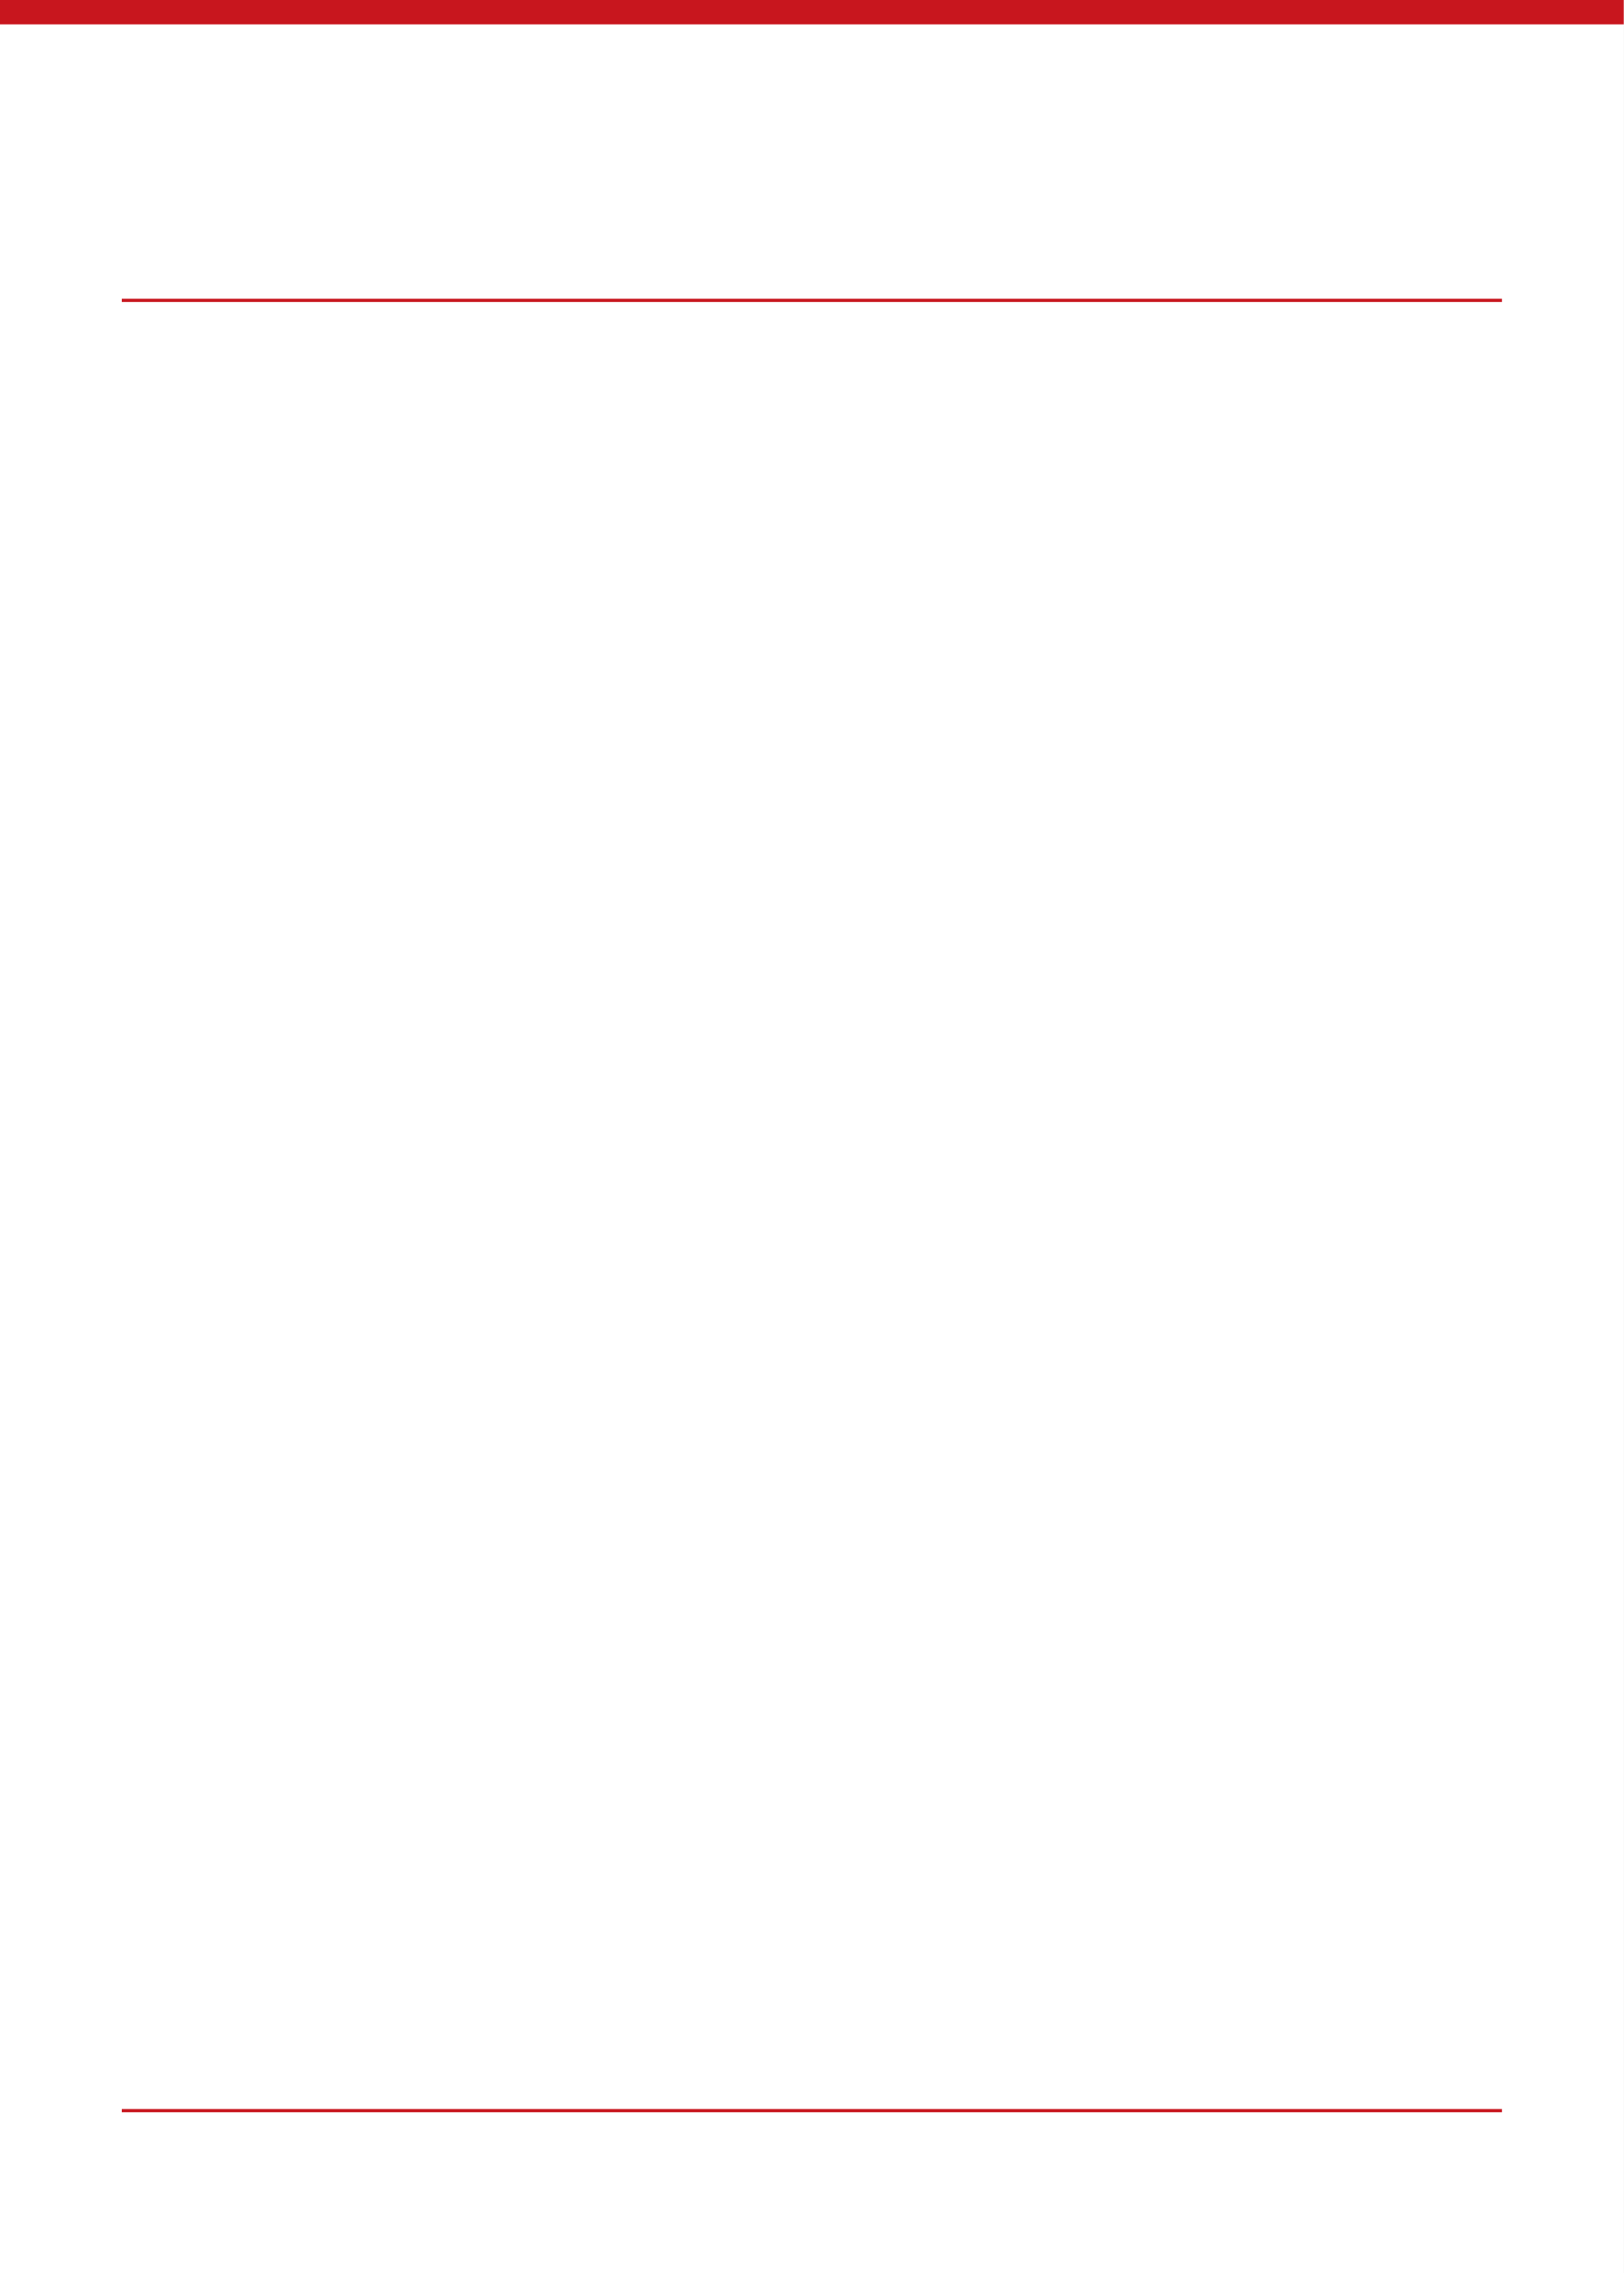
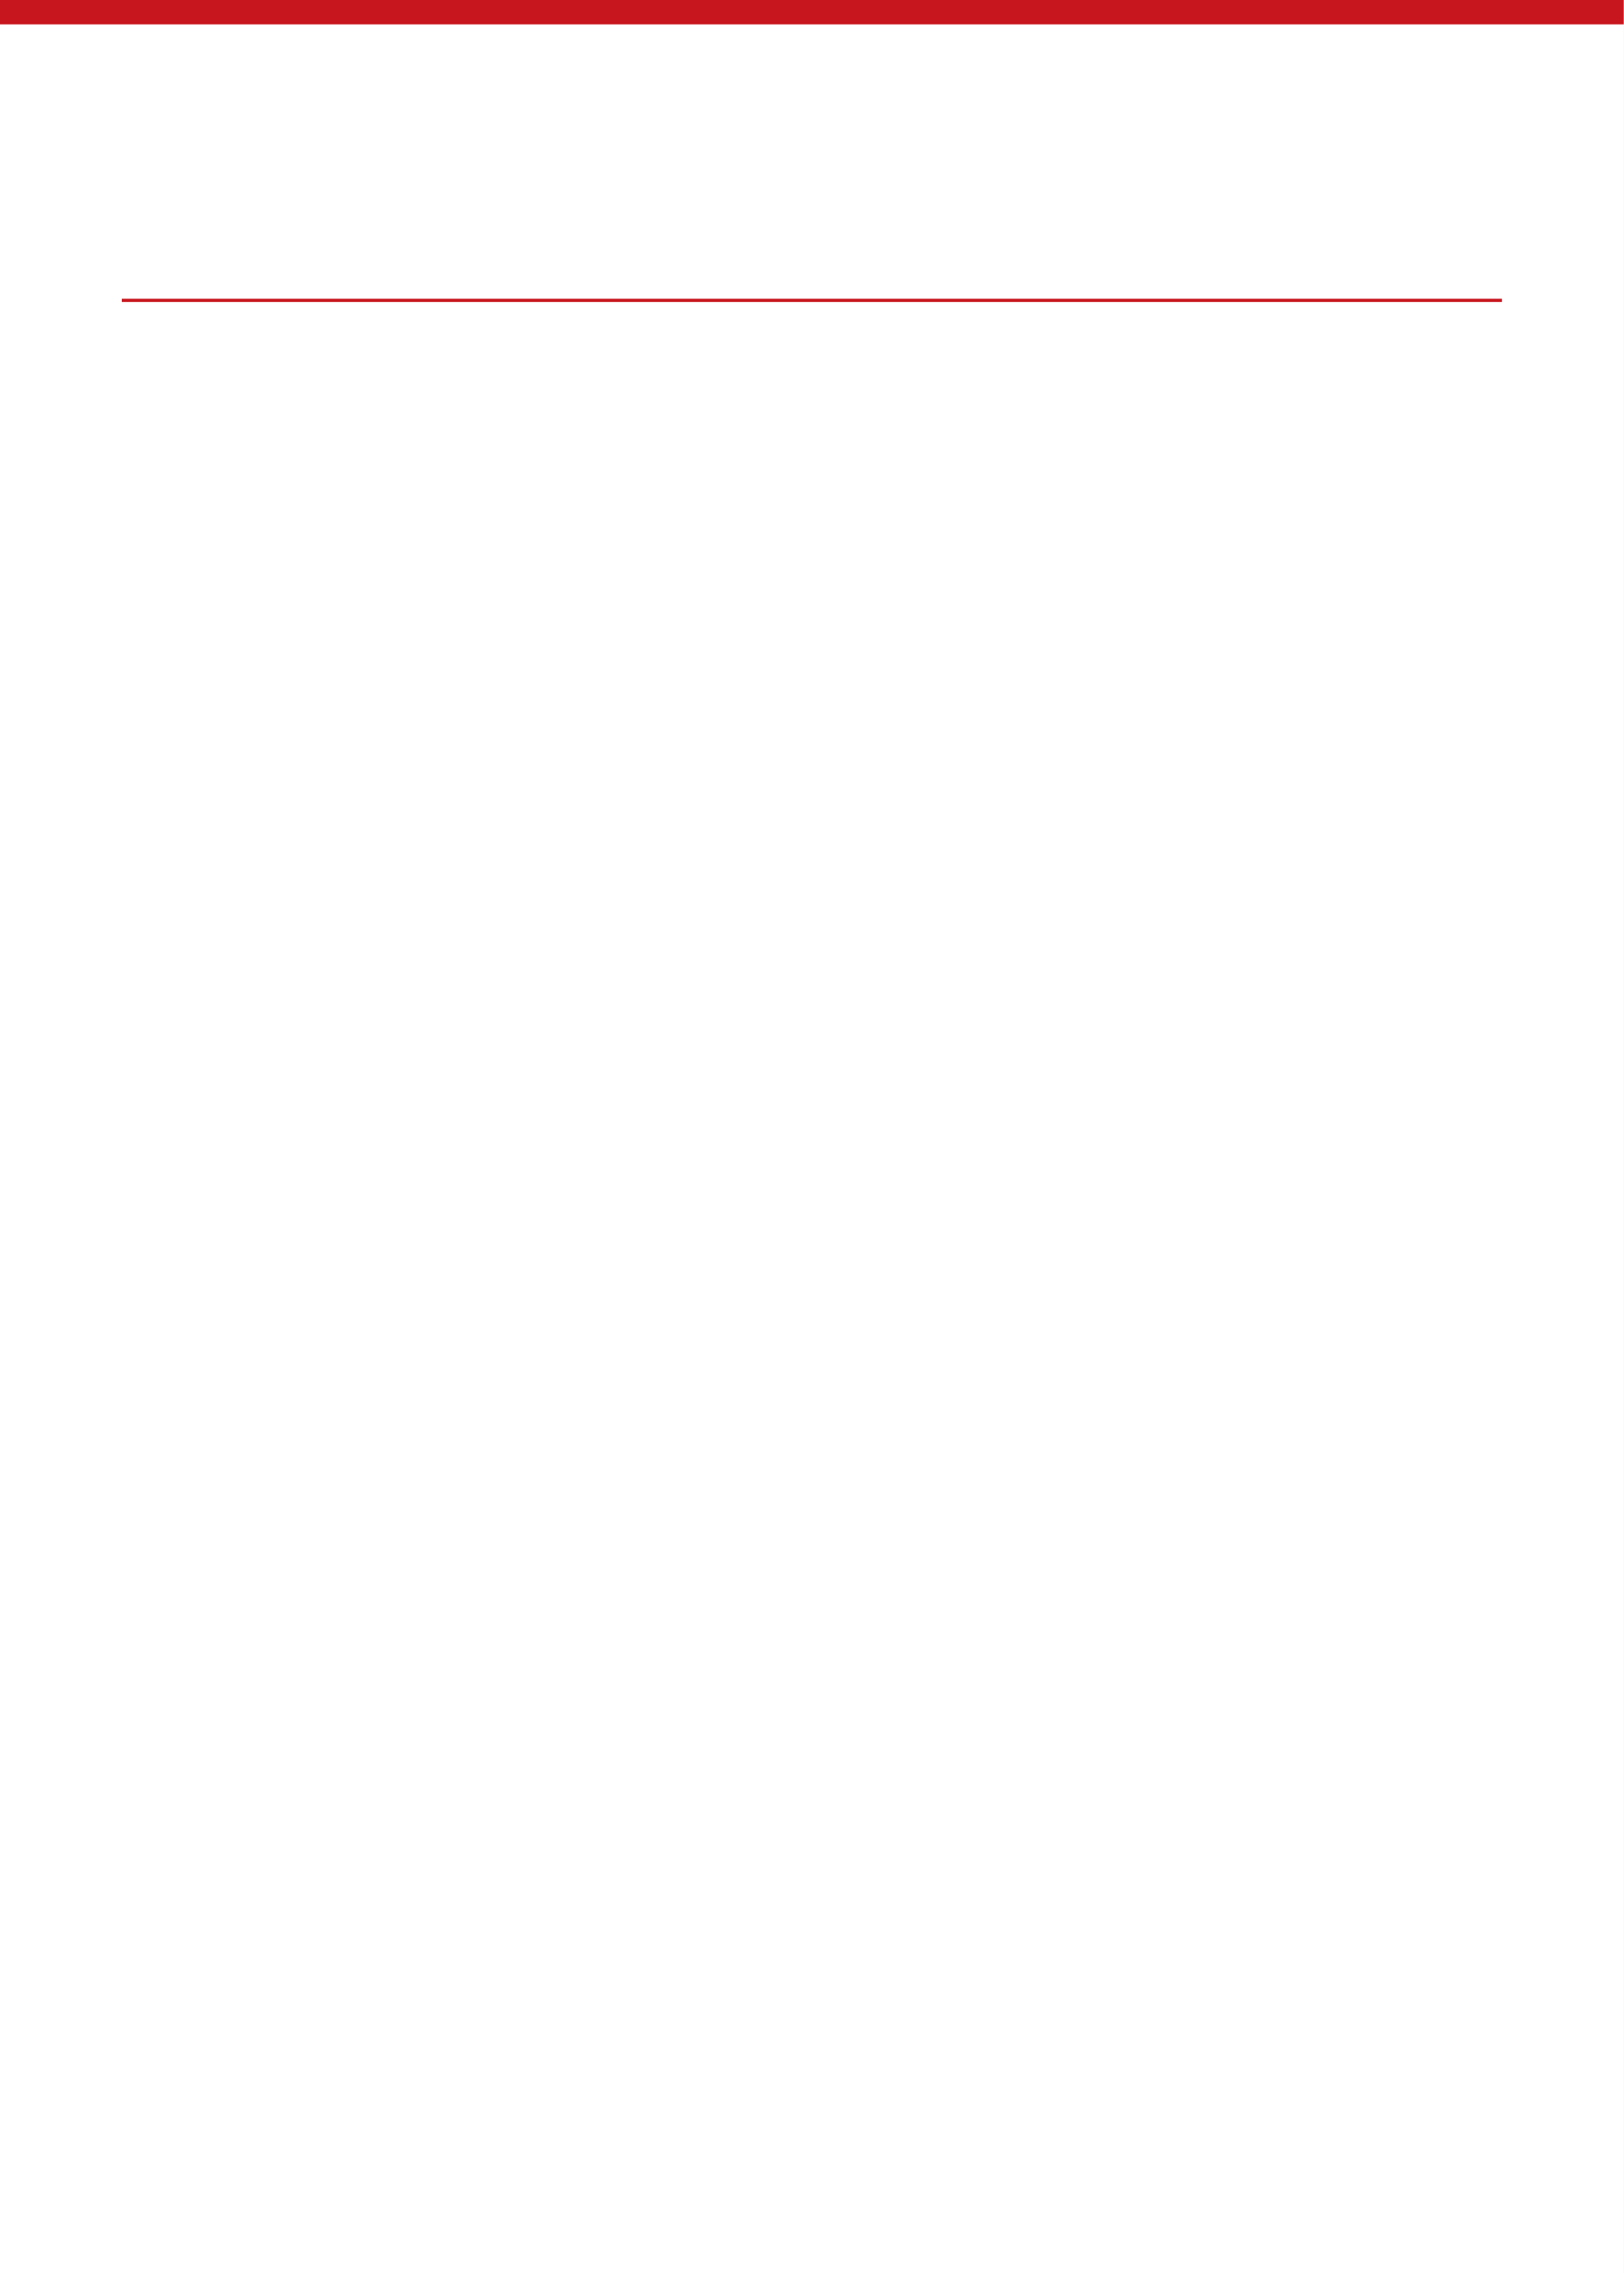
<svg xmlns="http://www.w3.org/2000/svg" width="1000" height="1400" viewBox="0 0 1000 1400" preserveAspectRatio="none">
  <rect width="1000" height="1400" fill="#fff" />
  <rect width="1000" height="15" fill="#c8161e" />
  <path d="M75 185H925" stroke="#c8161e" stroke-width="2" />
-   <path d="M75 1300H925" stroke="#c8161e" stroke-width="2" />
</svg>
